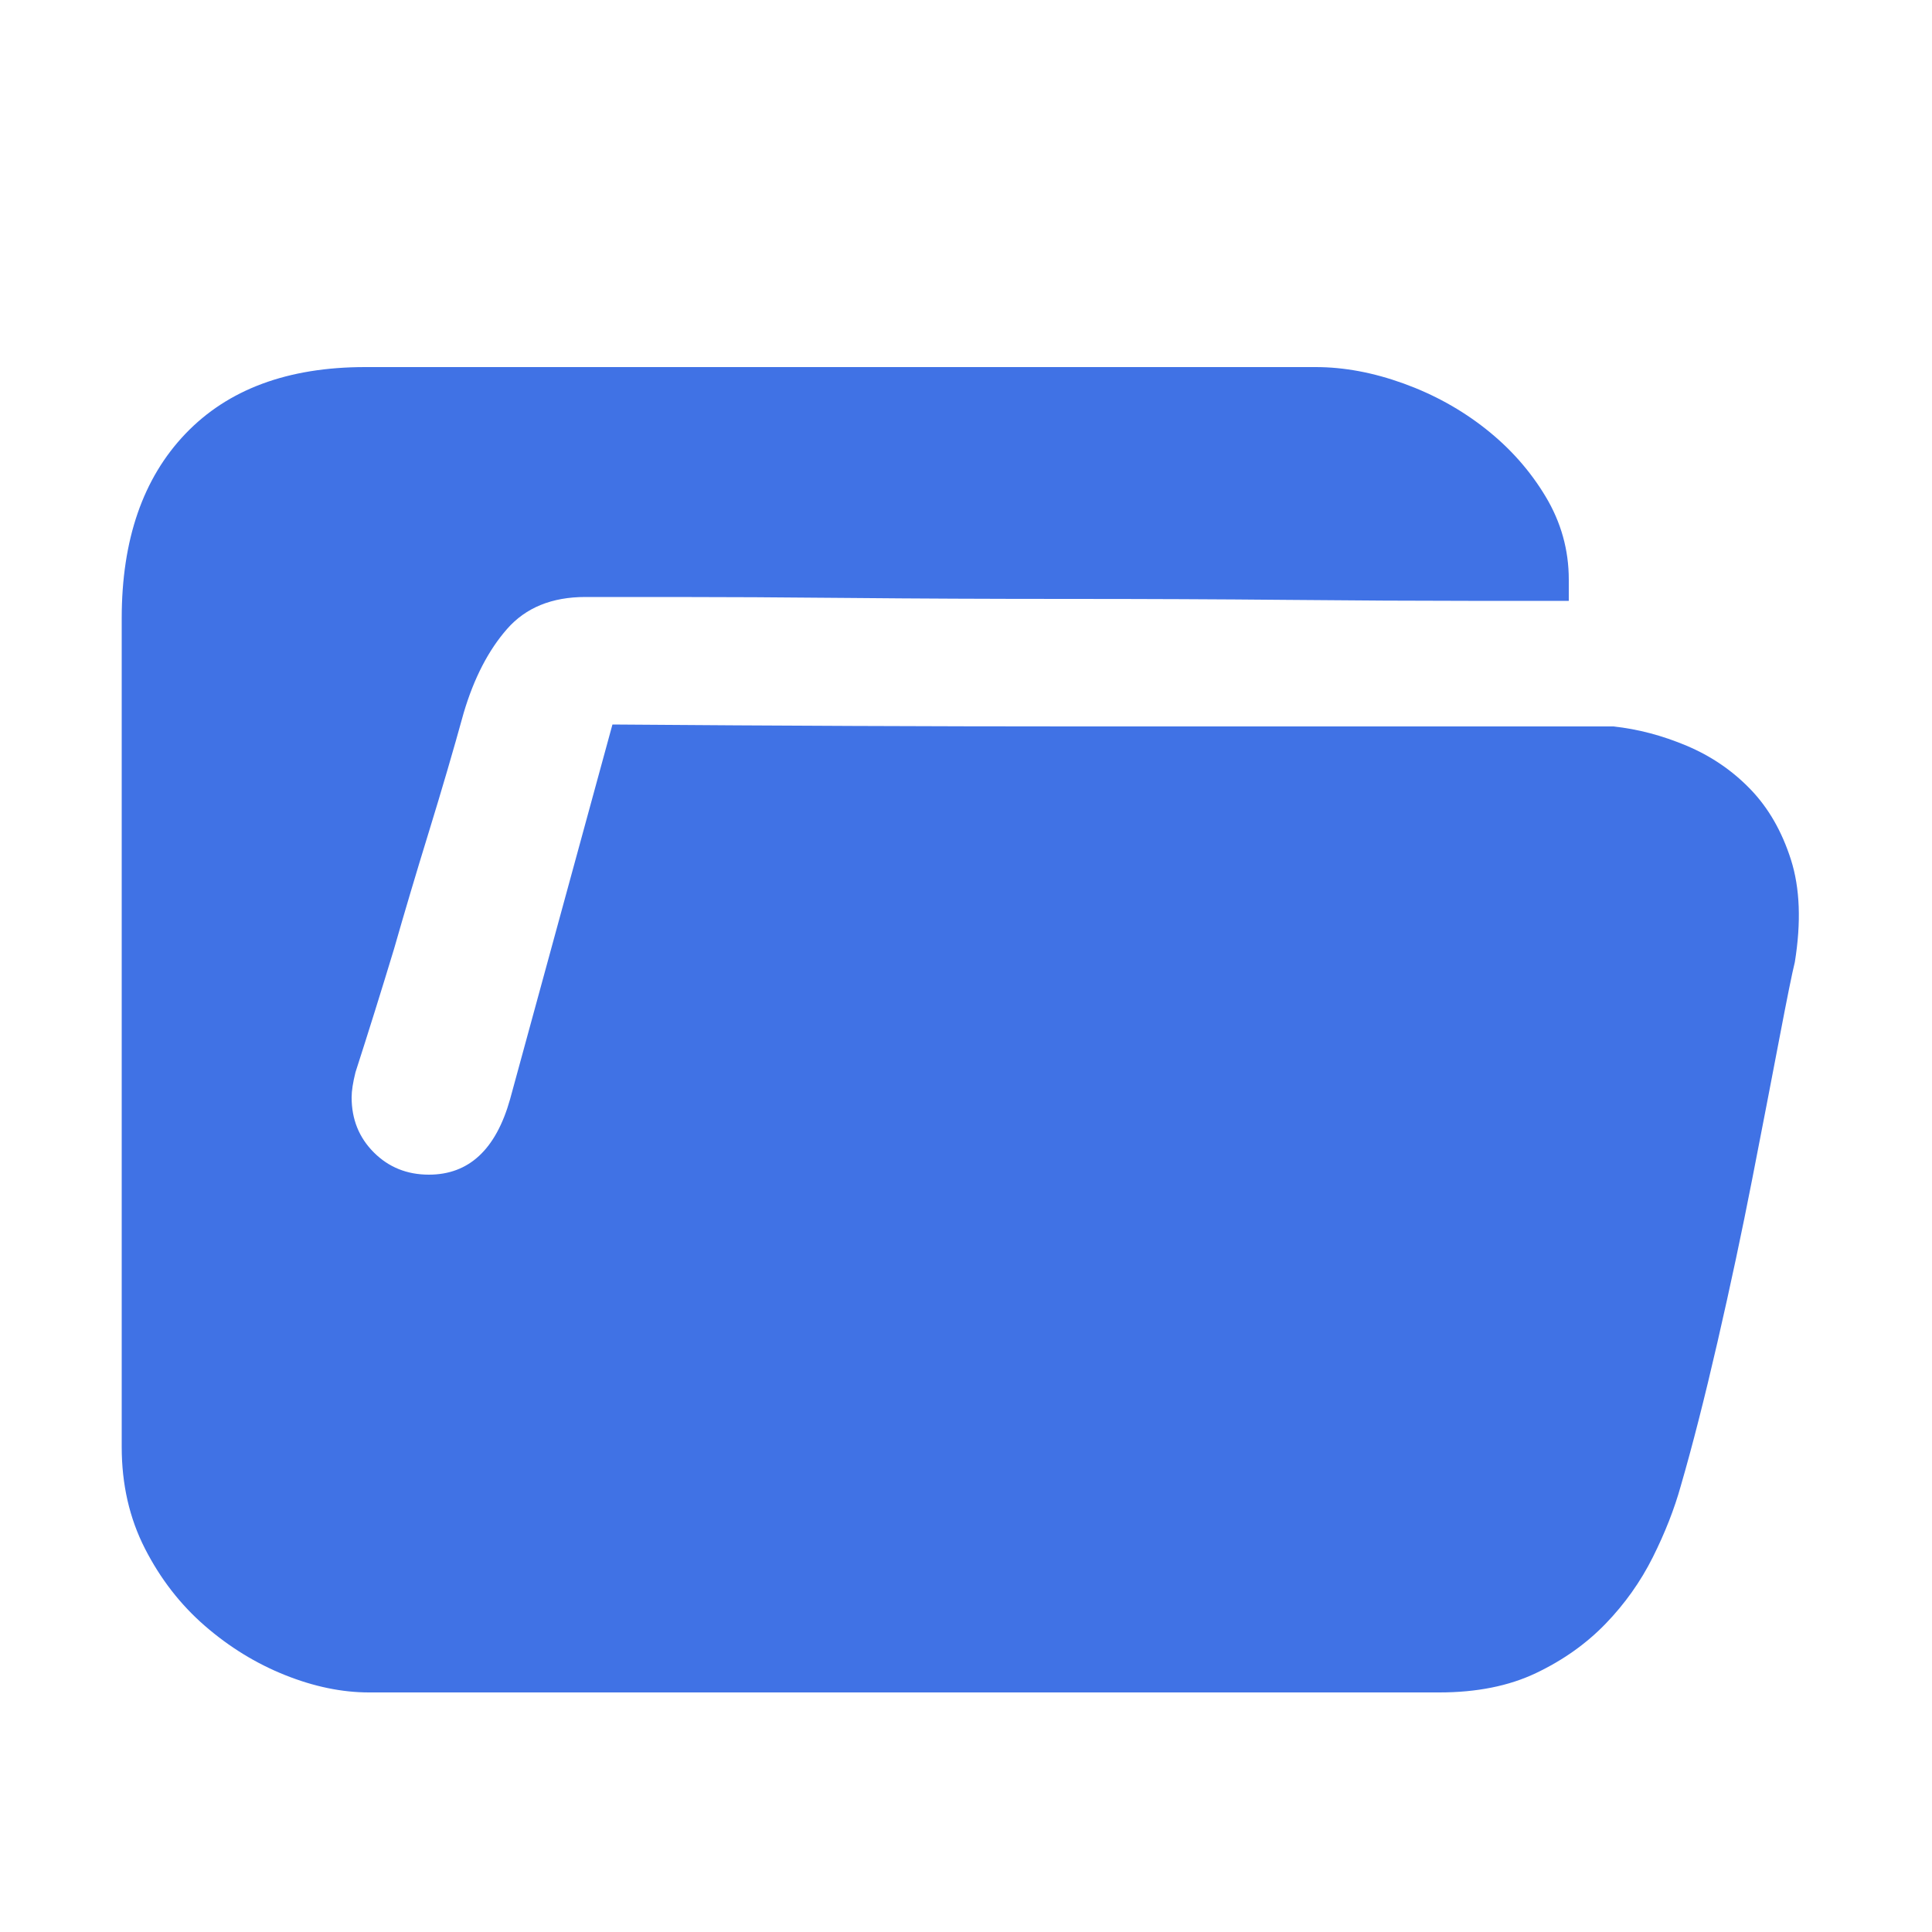
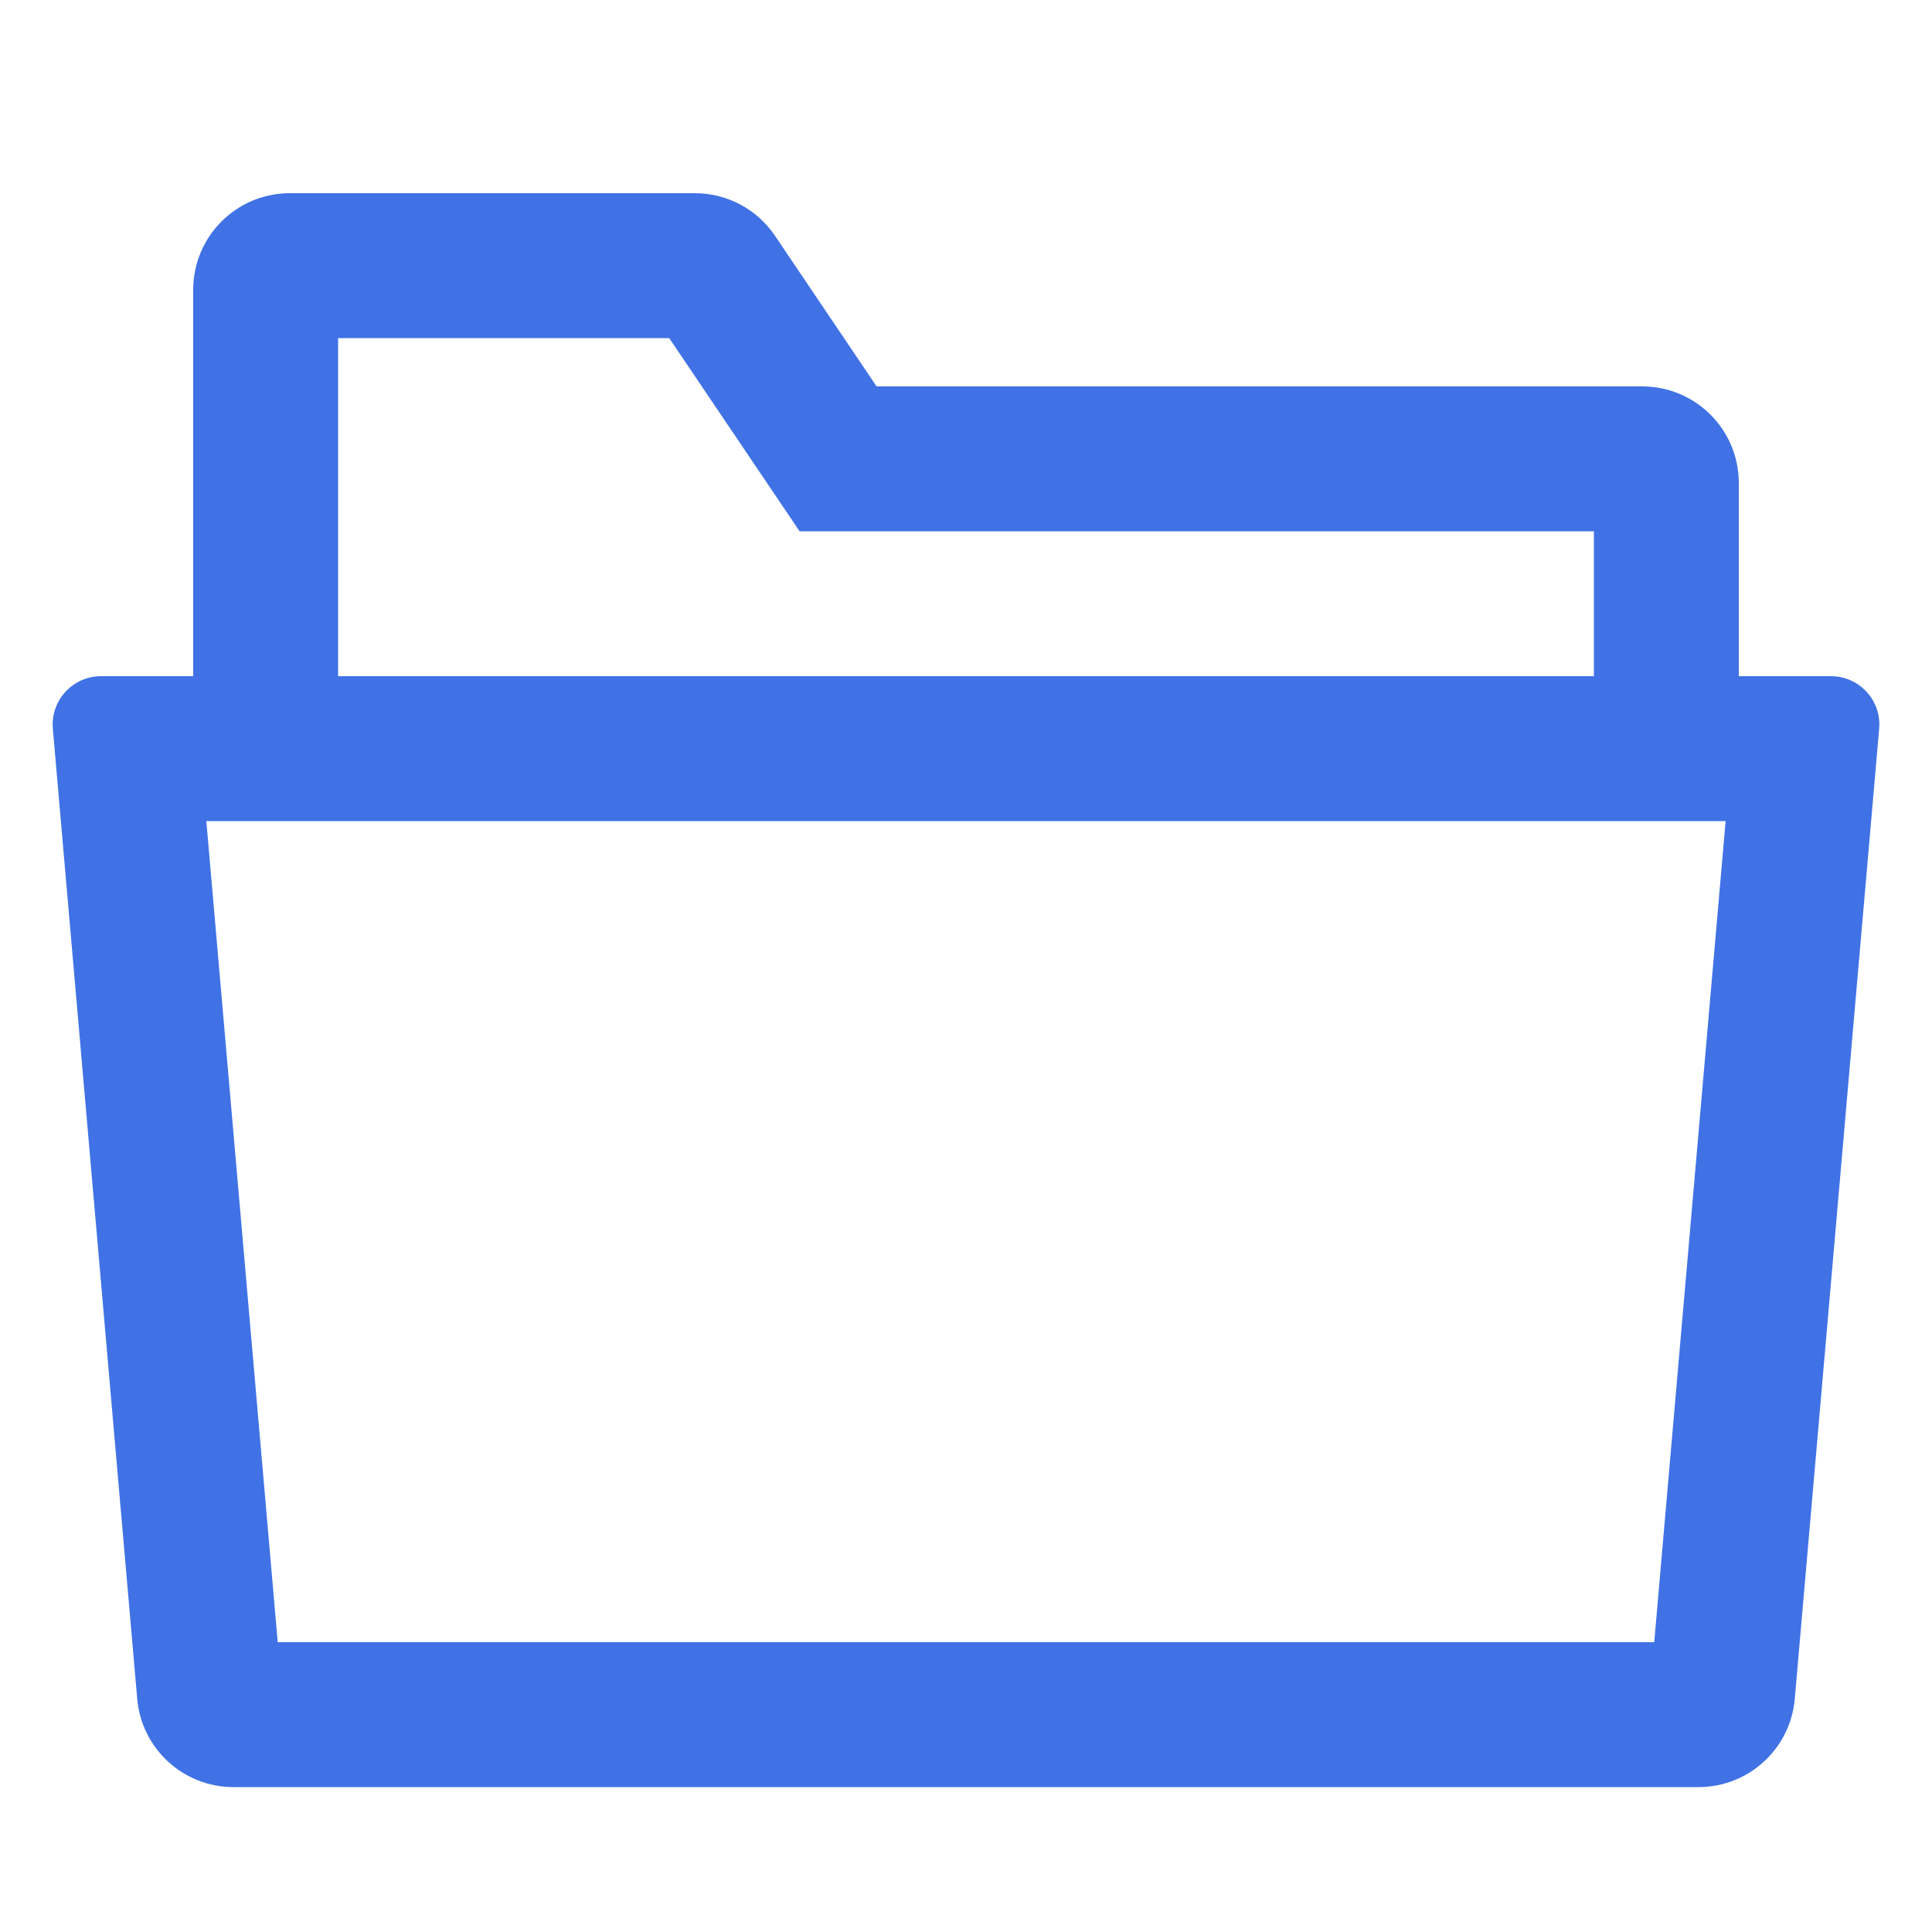
- <svg xmlns="http://www.w3.org/2000/svg" t="1764847514460" class="icon" viewBox="0 0 1024 1024" version="1.1" p-id="8411" width="81" height="81">
-   <path d="M855.04 385.024q19.456 2.048 38.912 10.24t33.792 23.04 21.504 37.376 2.048 54.272q-2.048 8.192-8.192 40.448t-14.336 74.24-18.432 86.528-19.456 76.288q-5.12 18.432-14.848 37.888t-25.088 35.328-36.864 26.112-51.2 10.24l-567.296 0q-21.504 0-44.544-9.216t-42.496-26.112-31.744-40.96-12.288-53.76l0-439.296q0-62.464 33.792-97.792t95.232-35.328l503.808 0q22.528 0 46.592 8.704t43.52 24.064 31.744 35.84 12.288 44.032l0 11.264-53.248 0q-40.96 0-95.744-0.512t-116.736-0.512-115.712-0.512-92.672-0.512l-47.104 0q-26.624 0-41.472 16.896t-23.04 44.544q-8.192 29.696-18.432 62.976t-18.432 61.952q-10.24 33.792-20.48 65.536-2.048 8.192-2.048 13.312 0 17.408 11.776 29.184t29.184 11.776q31.744 0 43.008-39.936l54.272-198.656q133.12 1.024 243.712 1.024l286.72 0z" p-id="8412" fill="#4072E5" />
+ <svg xmlns="http://www.w3.org/2000/svg" t="1765118486781" class="icon" viewBox="0 0 1024 1024" version="1.1" p-id="11466" width="128" height="128">
+   <path d="M368.307 102.4a51.2 51.2 0 0 1 42.445 22.554L464.614 204.8H870.4a51.2 51.2 0 0 1 51.2 51.2v102.4h48.896a25.6 25.6 0 0 1 25.6 25.6l-0.102 2.227-44.723 514.202A51.2 51.2 0 0 1 900.25 947.2H123.75a51.2 51.2 0 0 1-51.021-46.771L28.006 386.227a25.6 25.6 0 0 1 23.296-27.725L52.403 358.4 102.4 358.4V153.6a51.2 51.2 0 0 1 51.2-51.2h214.707z m546.304 332.8H109.363L147.2 870.4h729.574l37.837-435.2zM354.688 179.2H179.2v179.2h665.6v-76.8H423.808l-69.12-102.4z" p-id="11467" fill="#4072e5" />
</svg>
